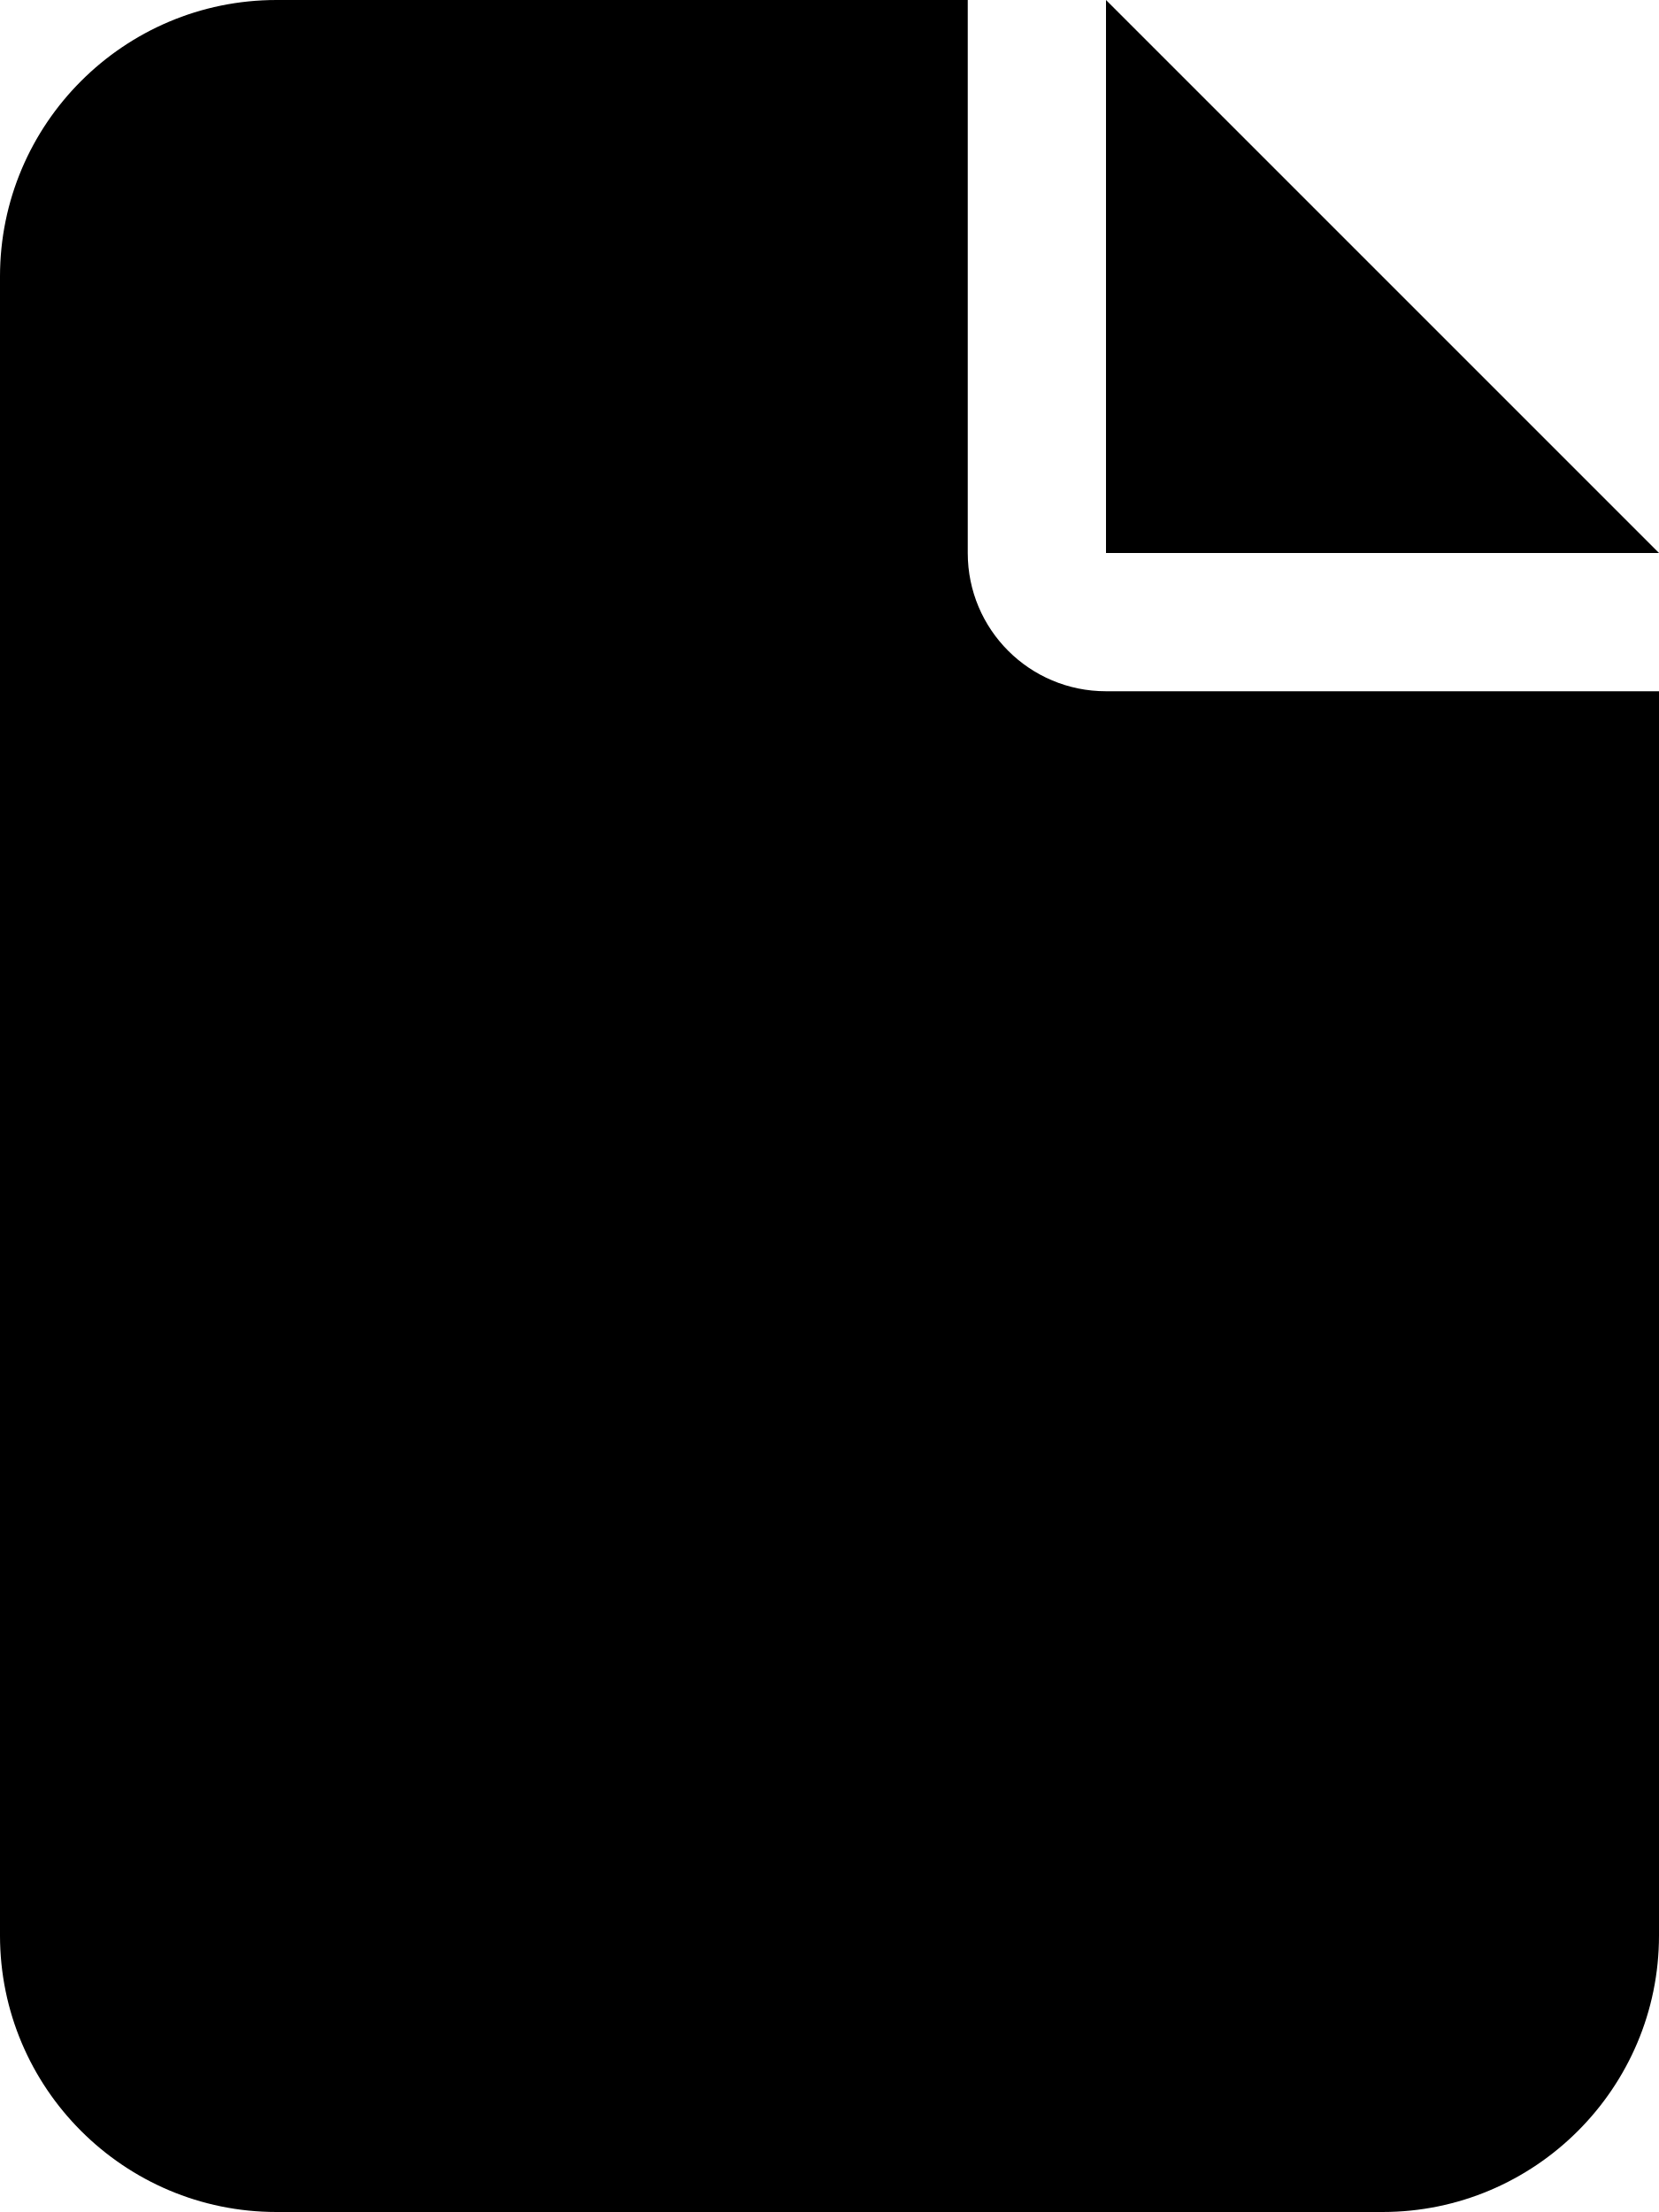
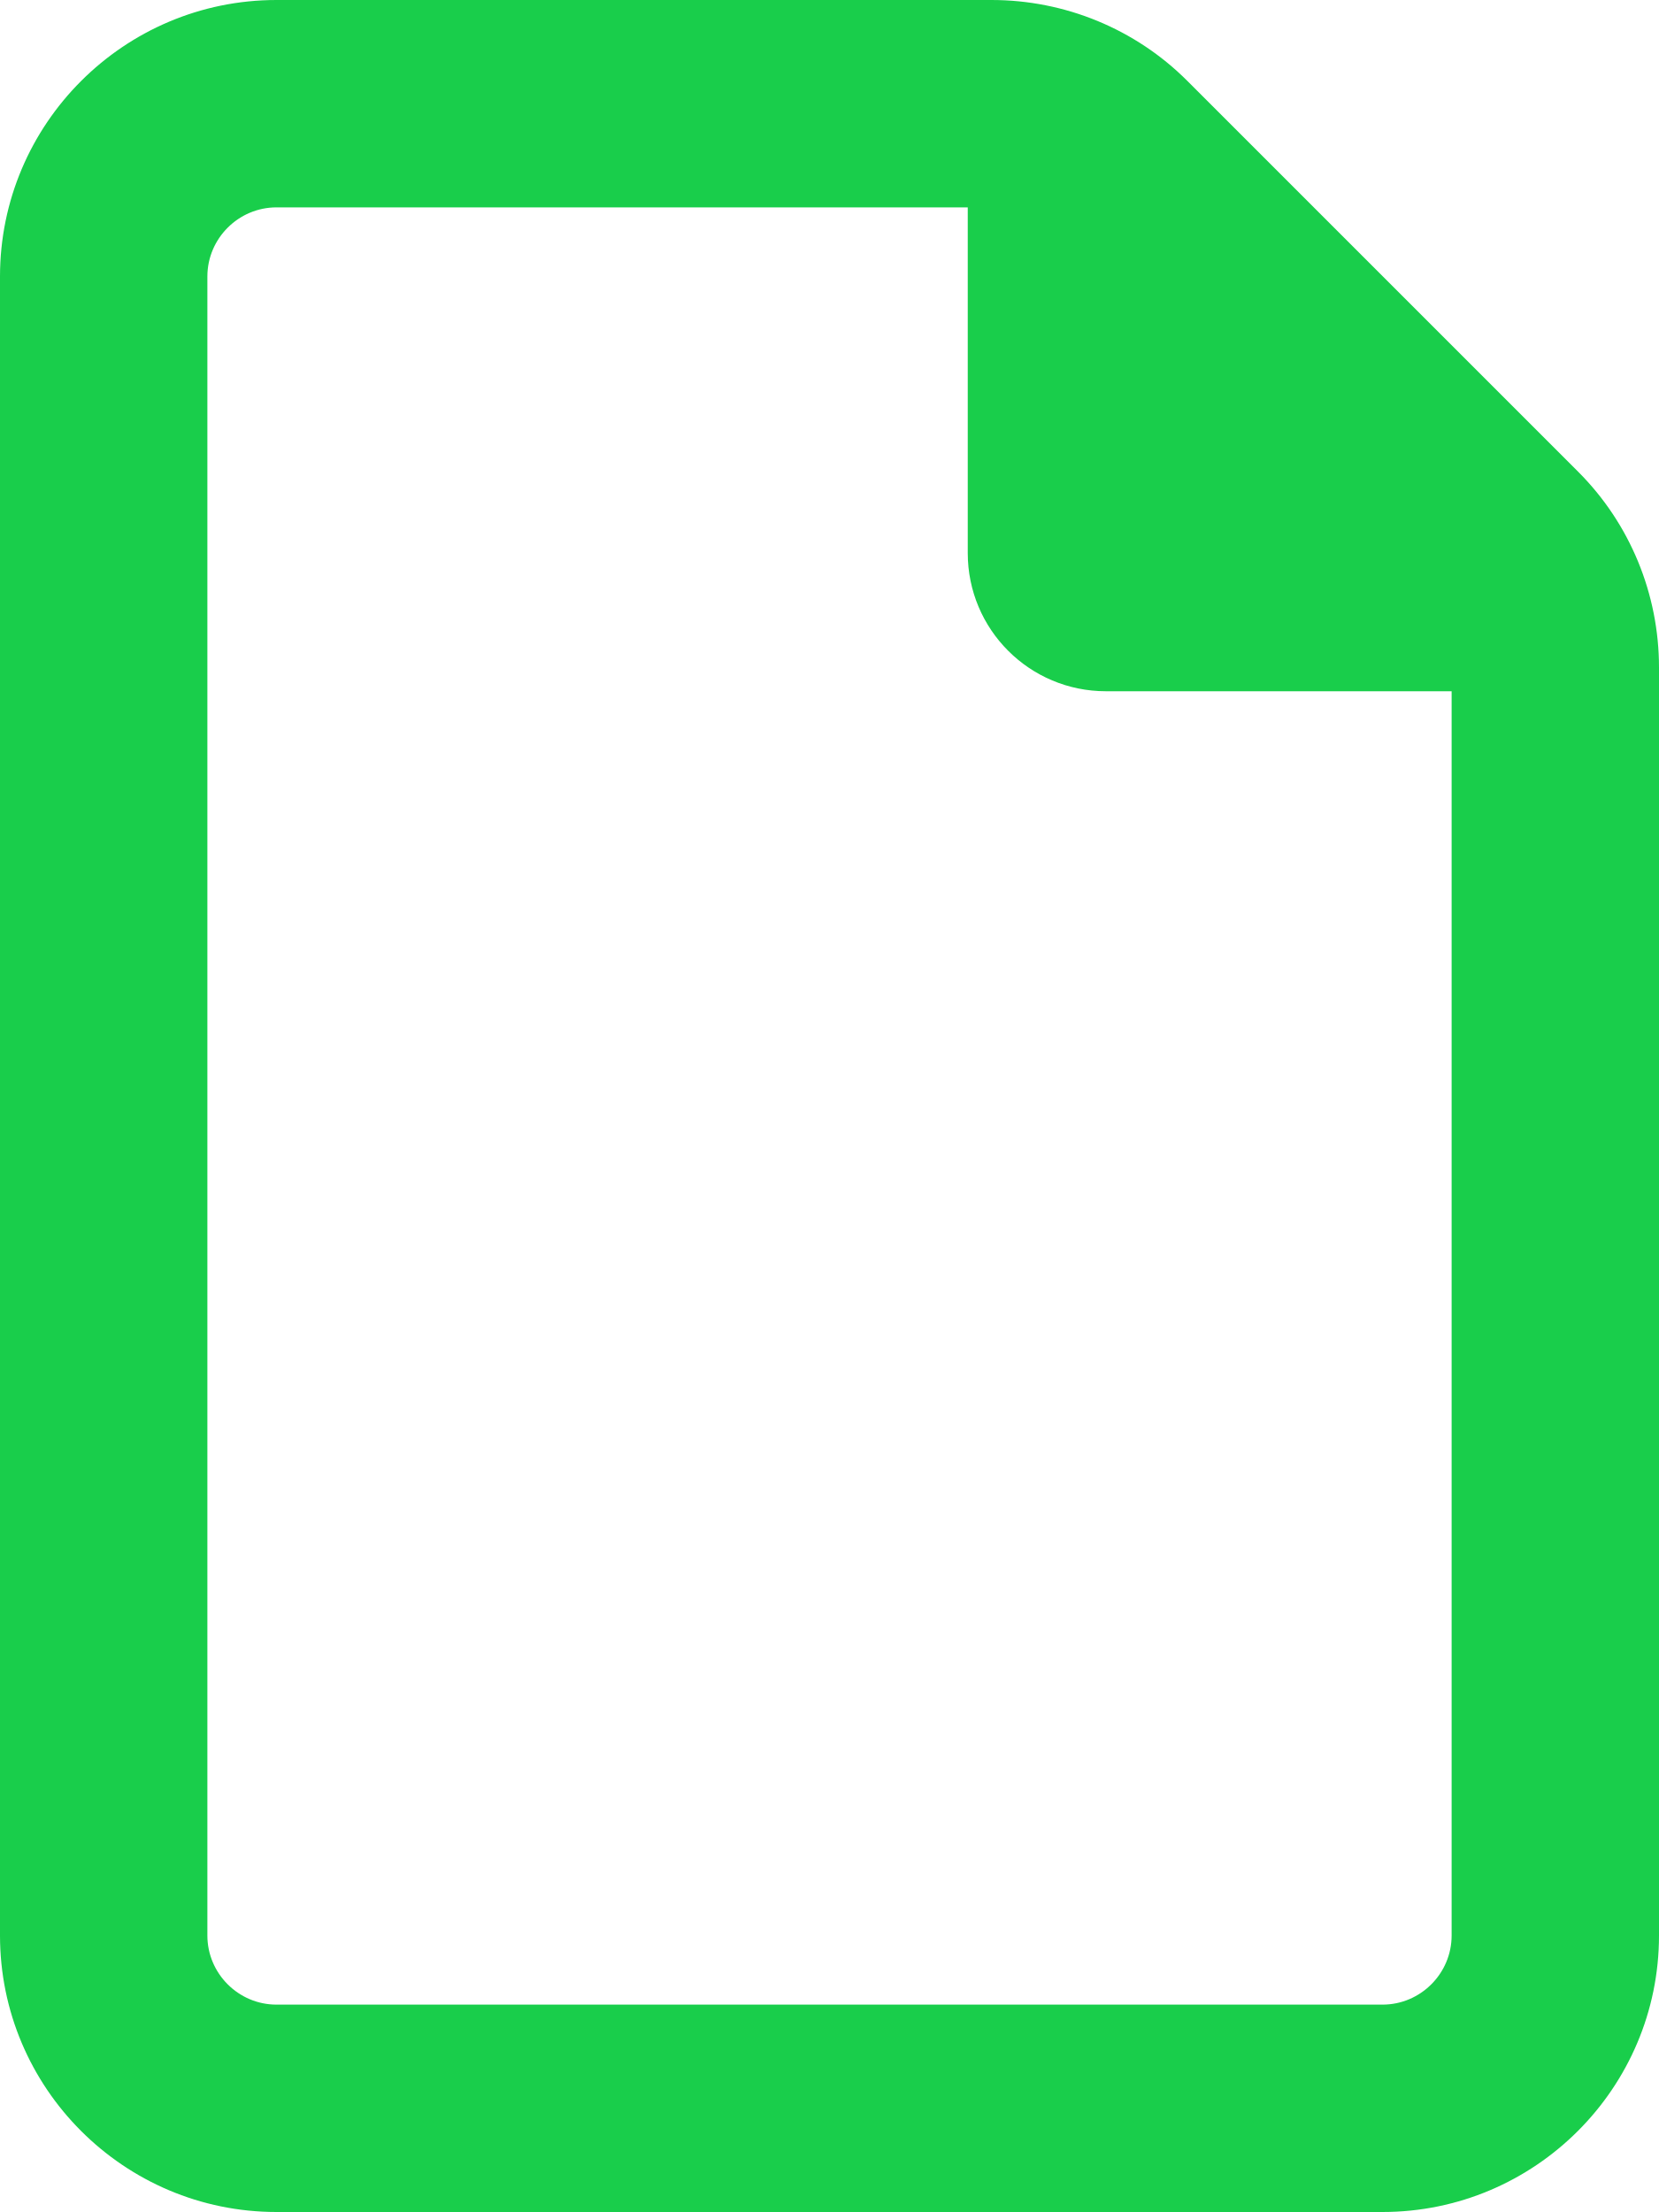
<svg xmlns="http://www.w3.org/2000/svg" viewBox="0 0 384 512">
-   <path d="M0 64C0 28.7 28.7 0 64 0H224V128c0 17.7 14.3 32 32 32H384V448c0 35.3-28.7 64-64 64H64c-35.3 0-64-28.7-64-64V64zm384 64H256V0L384 128z" />
+   <path fill="#19ce4b" d="M320 464c8.8 0 16-7.2 16-16V160H256c-17.7 0-32-14.3-32-32V48H64c-8.8 0-16 7.2-16 16V448c0 8.8 7.2 16 16 16H320zM0 64C0 28.7 28.7 0 64 0H229.5c17 0 33.3 6.7 45.3 18.7l90.5 90.5c12 12 18.7 28.3 18.7 45.3V448c0 35.3-28.7 64-64 64H64c-35.3 0-64-28.7-64-64V64z" />
</svg>
